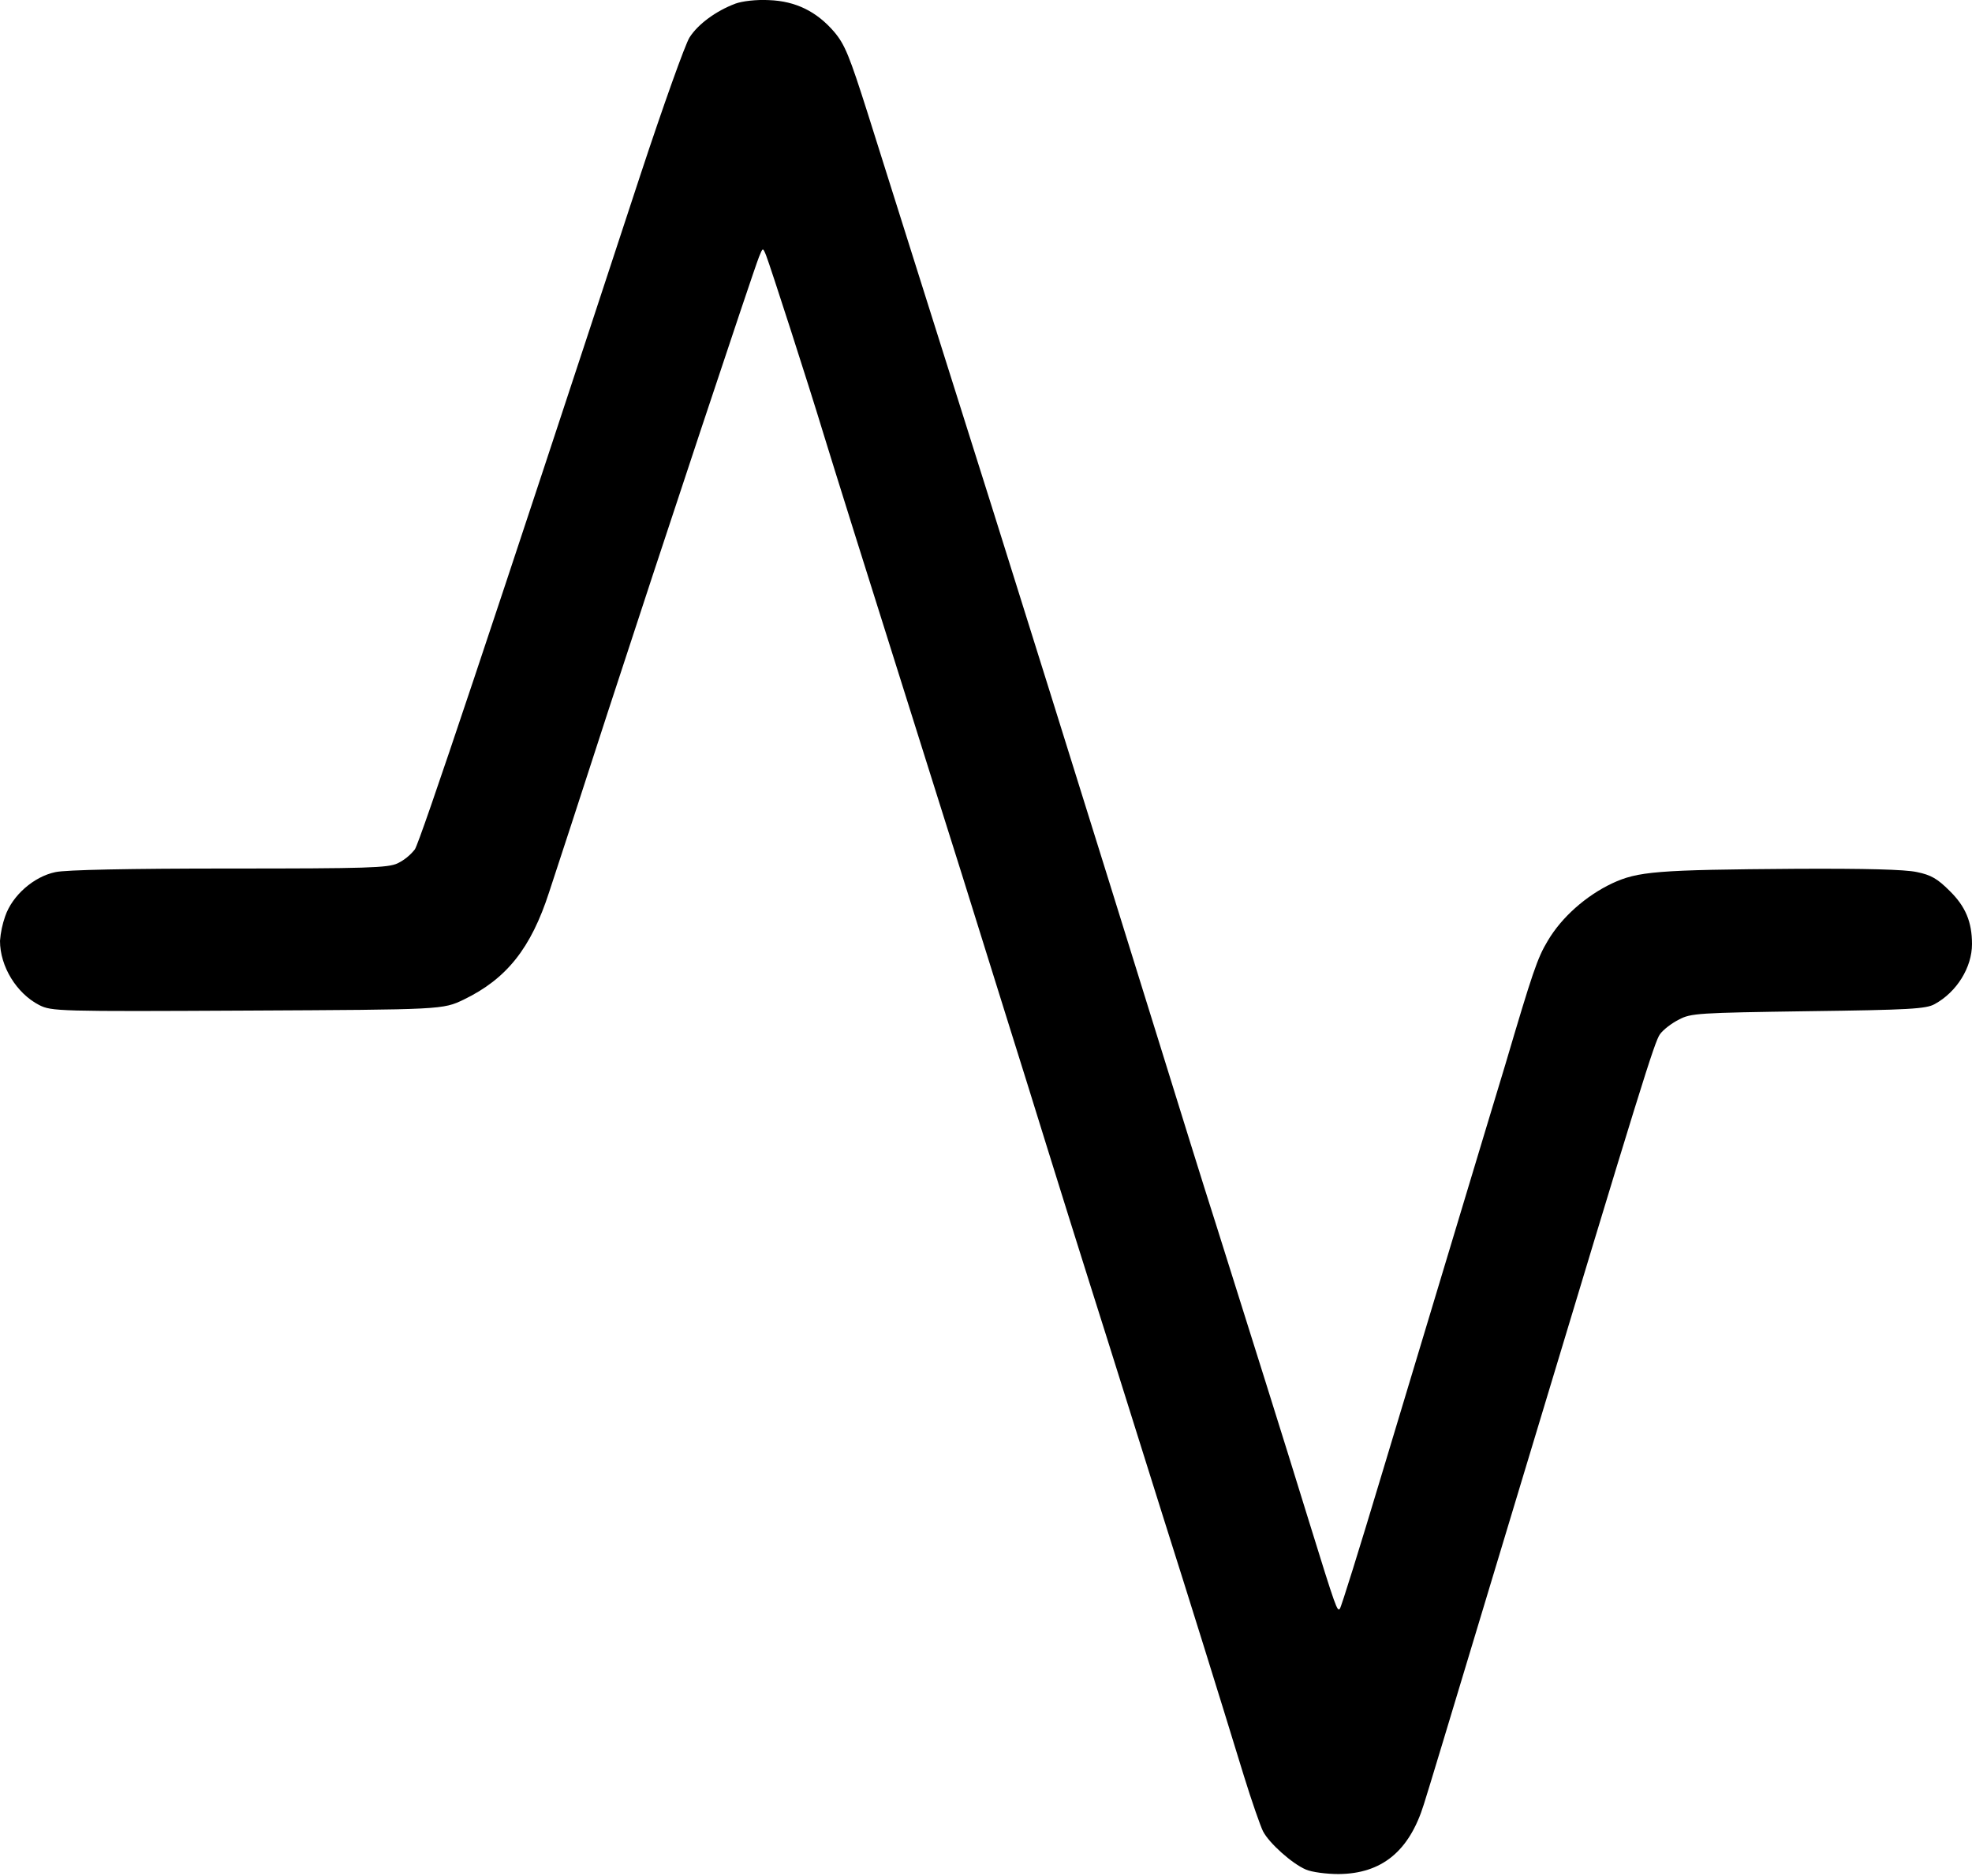
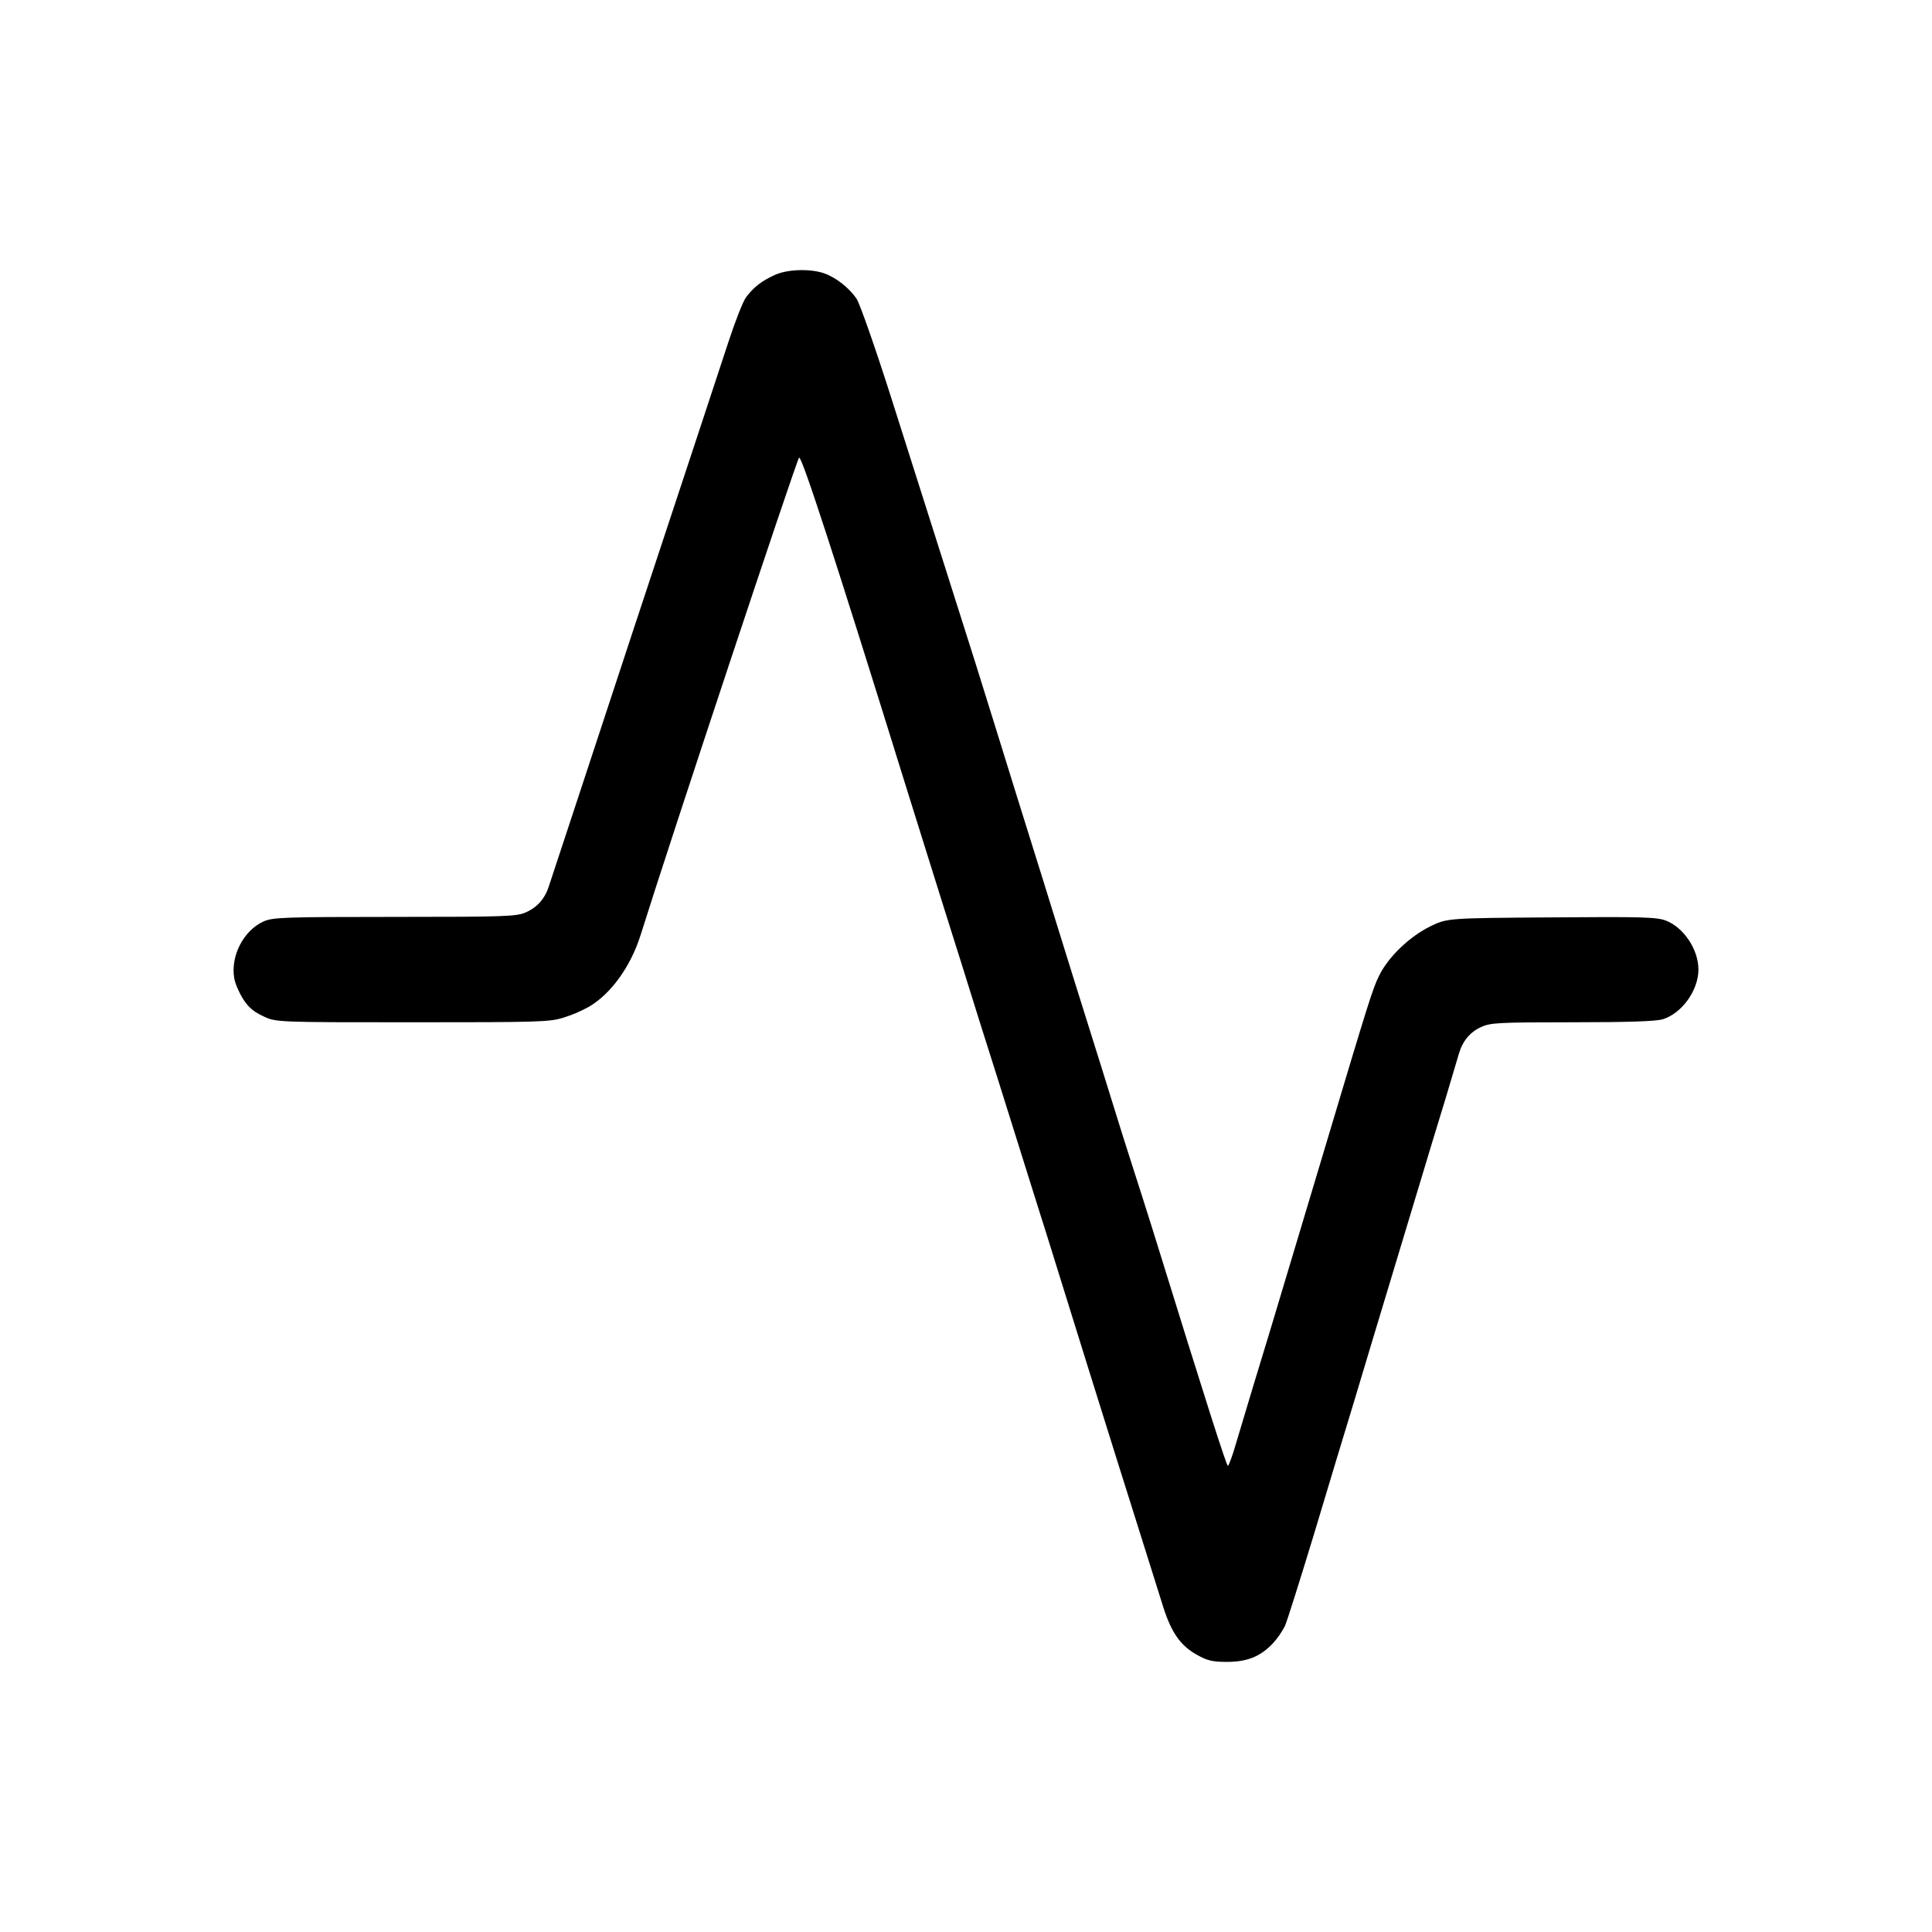
- <svg xmlns="http://www.w3.org/2000/svg" width="512" height="487" fill="currentColor" viewBox="0 0 512 487">
-   <path fill-rule="evenodd" d="M190.9.96c-4.96 1.86-9.68 5.3-11.87 8.76-1.1 1.69-6.82 17.69-12.71 35.54-38.66 117.72-57.27 173.3-58.61 175.24a13 13 0 0 1-4.47 3.62c-2.52 1.18-7.75 1.35-43.79 1.35-25.85 0-42.36.34-45.05.93-5.64 1.17-11.2 6.06-13.05 11.45a25 25 0 0 0-1.35 6.4c0 6.65 4.3 13.64 10.19 16.67 3.2 1.6 4.72 1.69 54.06 1.43 50.7-.25 50.7-.25 56.17-2.86 11.12-5.39 17.43-13.3 22.15-27.87 1.68-5.06 8.59-26.2 15.32-47 13.48-41.34 37.56-113.85 39.16-117.89 1.01-2.52 1.01-2.52 1.86-.42 1.09 2.78 10.86 33.01 14.9 46.32 3.03 9.85 8.42 27.11 30.06 95.74a7216 7216 0 0 1 11.7 37.3c1.52 4.9 4.47 14.33 6.58 21.06 2.1 6.74 6.57 20.89 9.85 31.58 3.28 10.61 8.25 26.36 10.95 34.95s7.07 22.31 9.6 30.48c2.6 8.26 6.82 21.64 9.34 29.73A7386 7386 0 0 1 322.95 461c2.02 6.56 4.3 13.05 4.97 14.4 1.6 3.11 7.57 8.42 11.11 9.93 1.52.68 5.4 1.18 8.5 1.18 11.2-.08 18.36-5.9 22.15-18.1 2.03-6.49 2.78-9.01 25.6-84.64 31.08-103.07 34.28-113.26 35.7-115.28.85-1.18 3.04-2.86 4.9-3.79 3.1-1.68 5.05-1.77 33.6-2.19 26.18-.34 30.65-.59 32.84-1.85 5.72-3.12 9.68-9.52 9.68-15.58 0-5.73-1.68-9.77-5.81-13.81-3.12-3.12-4.8-4.13-8.5-4.88-3.12-.68-13.23-.93-31.16-.85-36.64.26-41.27.68-48 3.8-6.74 3.2-13.06 8.75-16.68 14.9-2.7 4.46-3.96 8.25-11.03 32.17-1.85 5.98-7.5 24.92-12.71 42.1-5.14 17.1-13.98 46.32-19.54 64.84s-10.36 33.94-10.7 34.28c-.67.76-.92.25-8.08-22.9-6.4-20.8-15.75-50.45-24-76.64-3.2-9.94-9.77-31.16-14.74-47.16-14.9-48-41.51-133.22-56.42-180.2-7.66-24.34-16.42-51.97-19.37-61.4-4.71-14.82-5.9-17.77-8.67-21.05-4.55-5.3-10.02-8-16.93-8.25-3.28-.17-6.9.25-8.75.92" clip-rule="evenodd" />
+ <svg xmlns="http://www.w3.org/2000/svg" fill="currentColor" viewBox="-81.646 -94.413 675.286 675.286">
+   <path fill-rule="evenodd" d="M189.26 1.65c-4.63 2.06-7.54 4.37-10.11 7.8-1.11 1.45-3.94 8.73-6.34 16.1s-17.22 52.25-32.98 99.87c-15.67 47.54-28.95 87.97-29.55 89.68-1.37 4.46-4.02 7.54-8.05 9.34-3.25 1.46-6.5 1.63-45.9 1.63s-42.66.17-45.92 1.62c-6.94 3.17-11.48 12-10.2 19.7.26 1.89 1.72 5.14 3.1 7.37 1.88 2.91 3.67 4.45 7.01 6 4.46 2.14 4.46 2.14 52.17 2.14 44.28 0 47.96-.09 52.85-1.63a47 47 0 0 0 8.82-3.77c7.7-4.45 14.65-14.13 18.07-25 10.62-33.93 54.48-165.92 55.42-166.95.86-.86 12.33 34.26 37.69 115.98 4.37 13.87 10.28 32.97 13.27 42.4s8.31 26.38 11.82 37.68c3.6 11.3 10.03 31.7 14.3 45.4 4.3 13.62 8.49 27.15 9.43 29.98.86 2.83 7.2 23.21 14.13 45.4s15 47.96 18 57.38 6.59 21.07 8.13 25.87c3.08 10.28 6.34 15.08 12.42 18.42 3.5 1.97 5.4 2.4 10.28 2.4 7.1 0 11.65-1.8 16.01-6.34a28 28 0 0 0 4.37-6.26c.77-1.8 5.31-16.18 10.1-31.95 4.72-15.76 11.14-37 14.23-47.1 3-10.11 8.56-28.44 12.25-40.7 3.68-12.24 10.45-34.6 14.99-49.67a2172 2172 0 0 0 9.16-30.4q1.95-6.83 7.88-9.51c3.17-1.46 6.08-1.63 31.7-1.63 19.7 0 29.2-.34 31.68-1.03 6.69-2.06 12.51-10.1 12.51-17.39 0-7.02-5.14-14.73-11.4-17.13-3.16-1.2-8.04-1.37-40.08-1.11-36.32.25-36.32.25-42.31 3.17-7.28 3.6-14.65 10.7-17.82 17.21-2.31 4.71-3.42 8.23-19.78 62.96-4.89 16.44-13.28 44.2-18.5 61.67a5319 5319 0 0 0-11.82 39.14c-1.2 4.2-2.49 7.54-2.75 7.54-.51 0-7.28-21.15-26.2-82.23-2.15-6.85-5.57-17.64-7.63-23.98s-4.45-14.05-5.4-17.13c-.94-3.08-7.53-24.24-14.73-47.11-7.1-22.87-16.01-51.56-19.87-63.81-3.77-12.25-10.28-33.06-14.39-46.26-7.54-23.72-10.62-33.57-29.64-93.36-5.4-16.96-10.79-32.29-11.9-34-2.57-3.77-7.03-7.37-11.3-8.91-4.89-1.71-12.86-1.46-17.22.51" clip-rule="evenodd" />
</svg>
